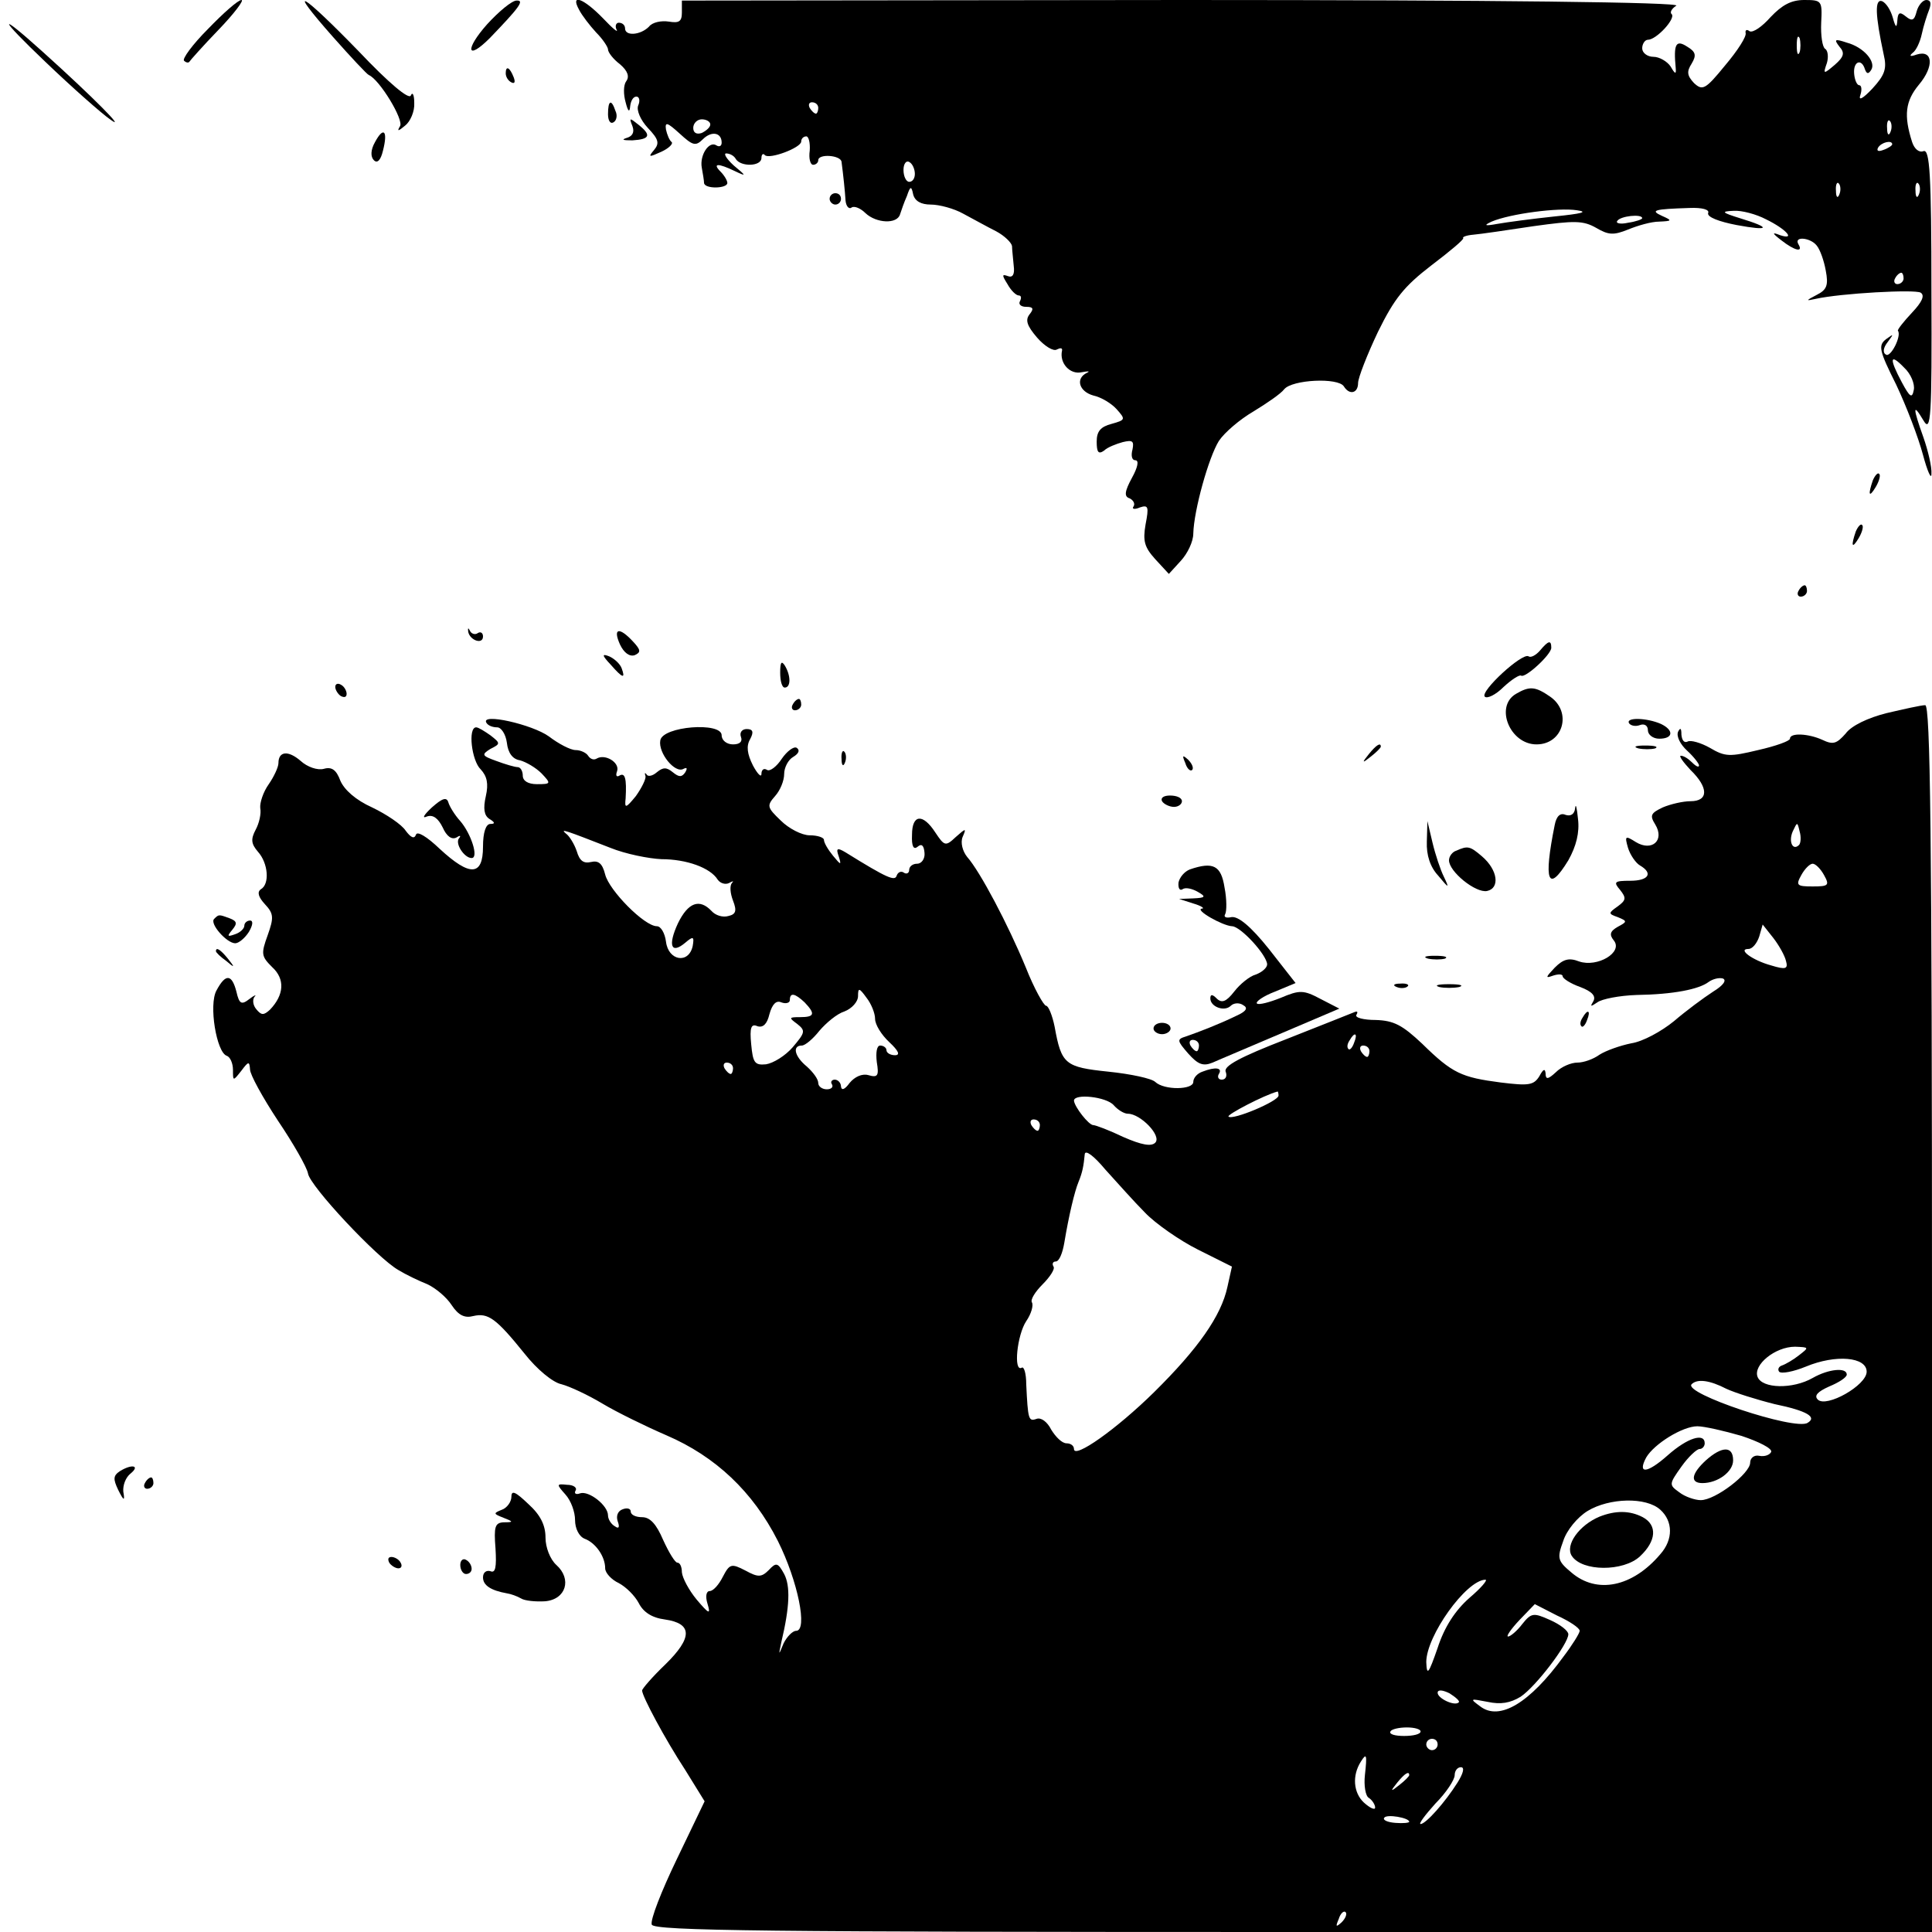
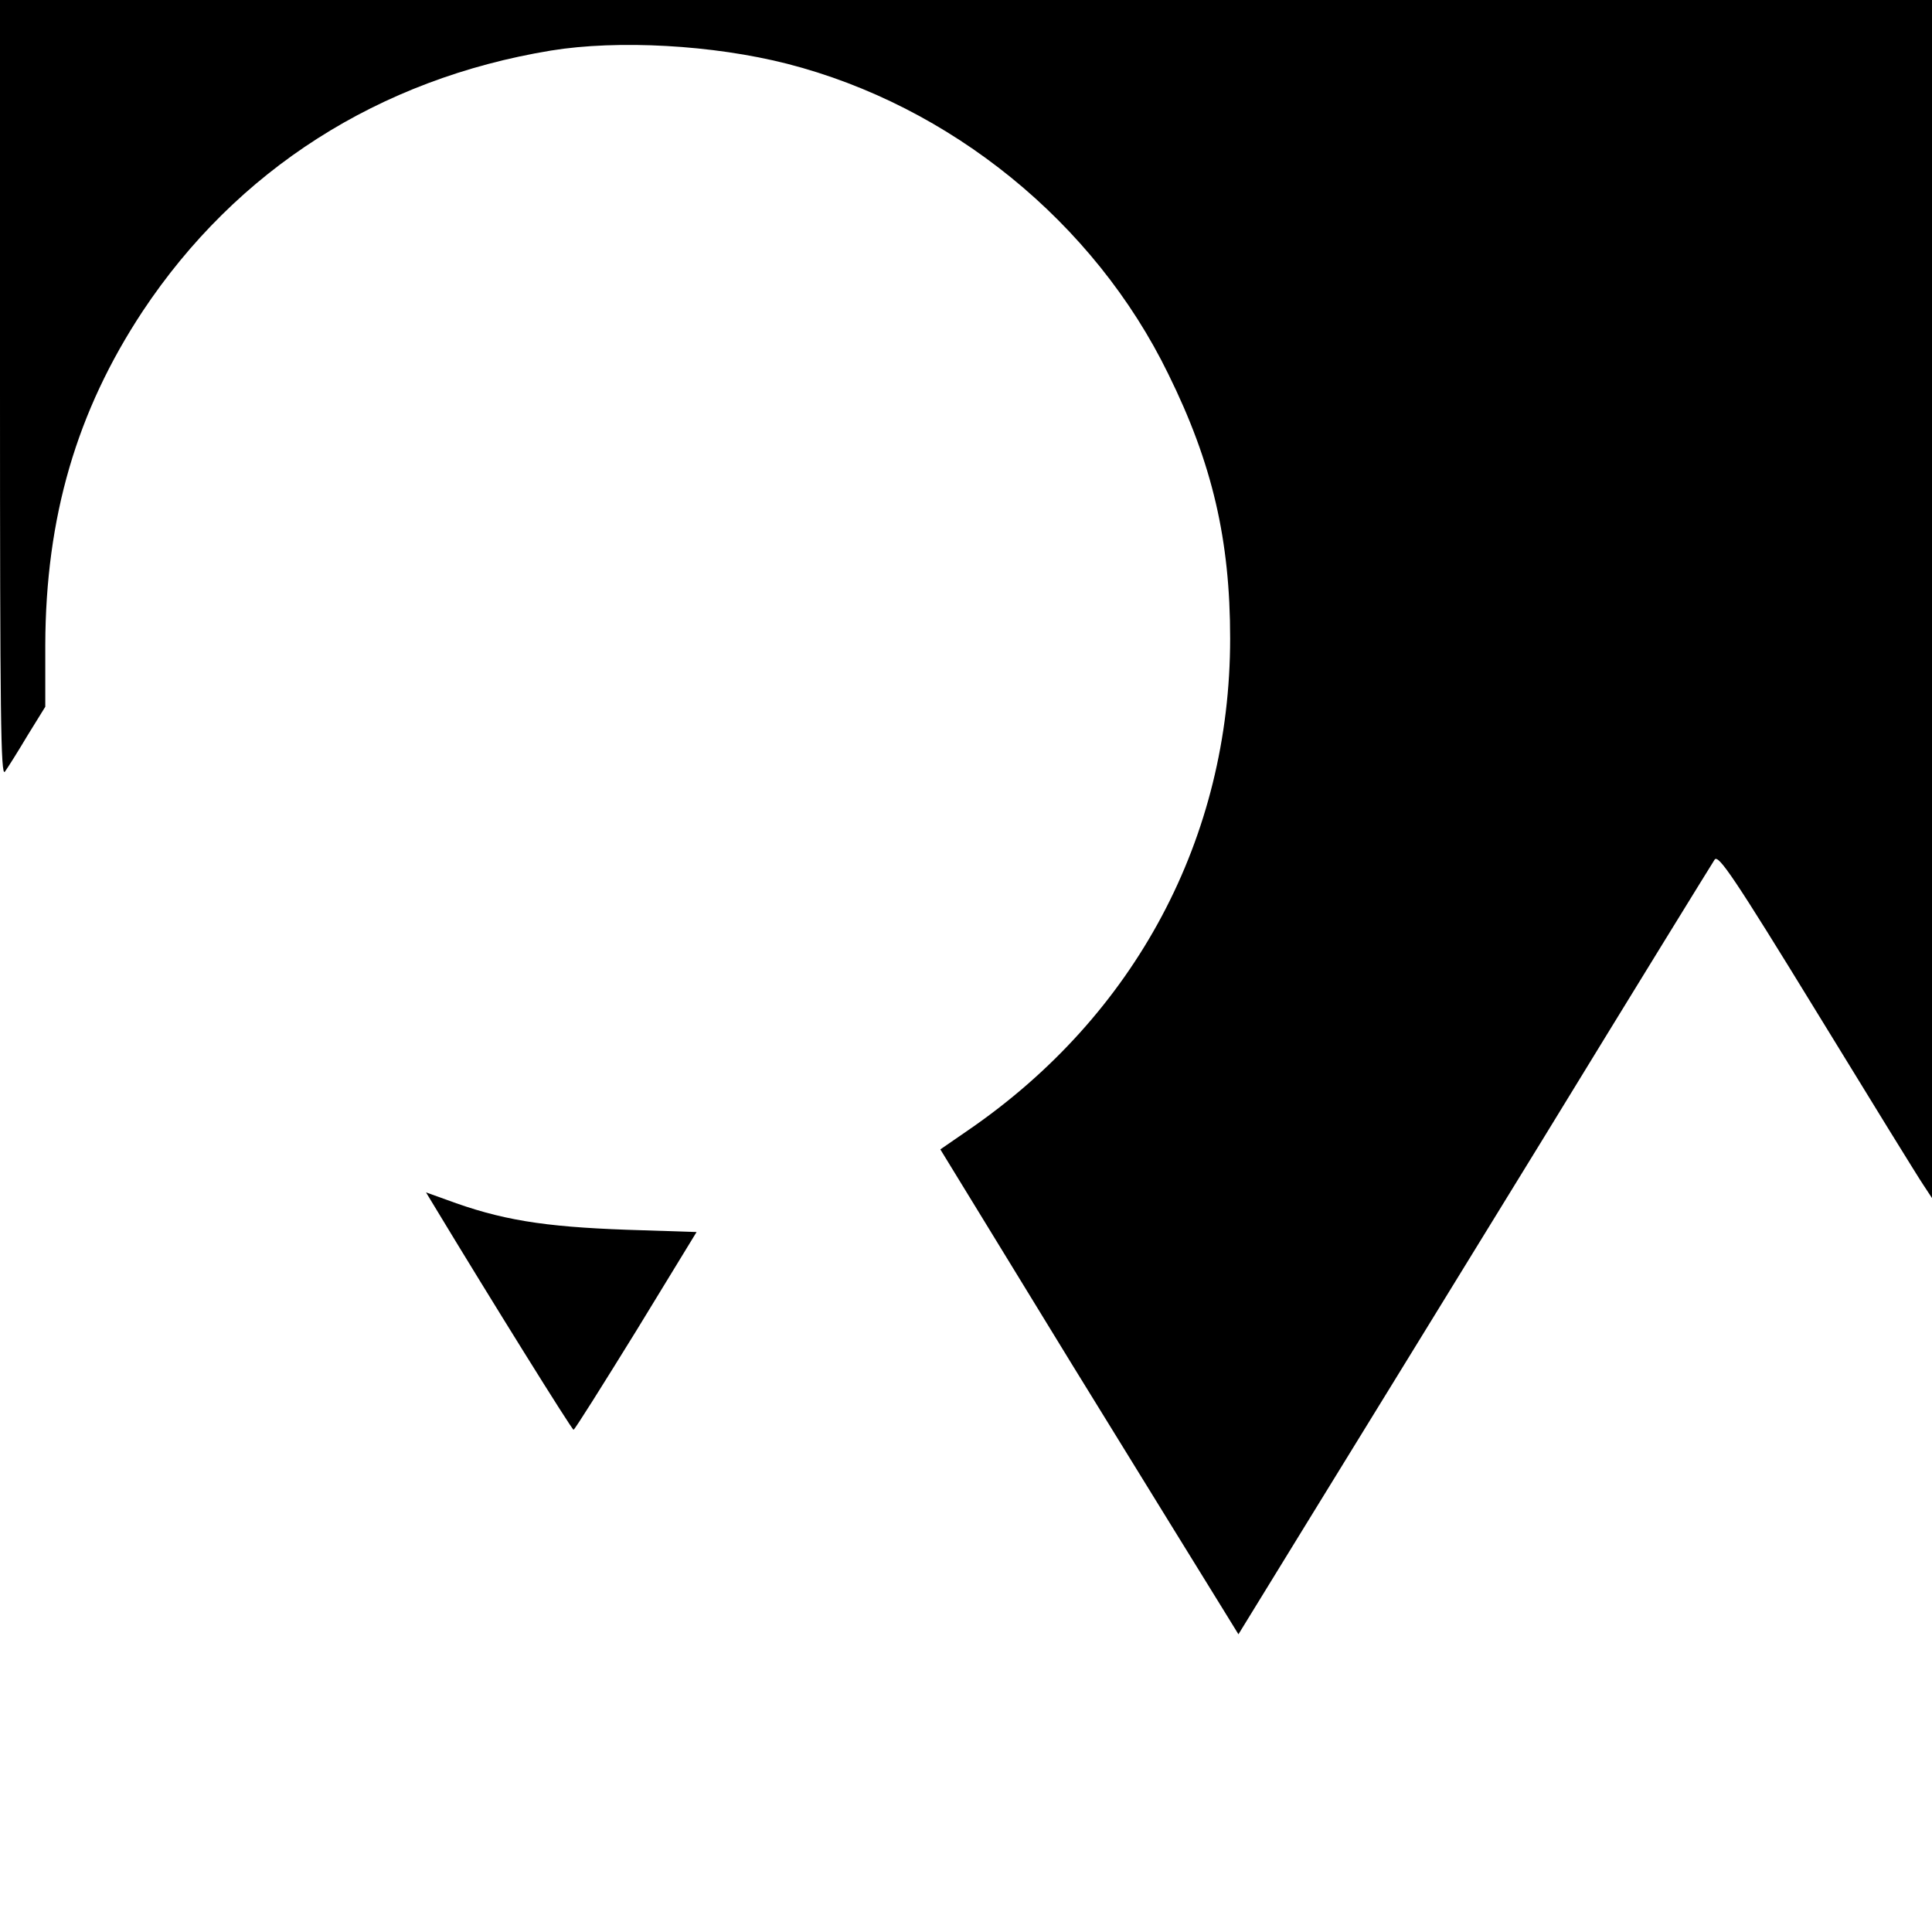
- <svg xmlns="http://www.w3.org/2000/svg" version="1.0" width="340pt" height="340pt" viewBox="0 0 340 340" preserveAspectRatio="xMidYMid meet">
-   <g transform="translate(0,340) scale(0.1,-0.1)" fill="#000000" stroke="none">
-     <path d="M366 3349 c-27 -27 -46 -53 -42 -56 3 -3 7 -4 9 -2 1 2 24 28 52 57 27 28 45 52 40 52 -6 0 -32 -23 -59 -51z" />
-     <path d="M586 3335 c31 -35 60 -66 63 -67 19 -8 62 -79 55 -90 -6 -10 -3 -9 9 1 9 7 17 25 16 40 0 14 -3 20 -6 13 -3 -8 -38 21 -92 78 -101 104 -129 120 -45 25z" />
-     <path d="M857 3357 c-39 -44 -36 -65 5 -24 51 53 62 67 47 66 -8 0 -31 -19 -52 -42z" />
-     <path d="M1019 3383 c5 -10 19 -28 30 -40 12 -12 21 -26 21 -30 0 -5 9 -17 21 -26 14 -12 17 -22 11 -30 -5 -7 -5 -23 -1 -37 4 -16 7 -19 8 -7 1 9 5 17 11 17 5 0 7 -7 3 -16 -3 -8 4 -25 17 -39 19 -20 21 -27 11 -39 -11 -13 -9 -13 13 -3 13 6 21 14 18 17 -4 3 -8 13 -10 22 -2 14 2 13 24 -7 23 -21 28 -23 41 -10 15 15 33 12 33 -6 0 -6 -4 -8 -9 -5 -13 9 -30 -17 -26 -39 2 -11 4 -23 4 -27 1 -11 41 -10 41 0 0 4 -5 13 -12 20 -15 15 -4 15 25 1 21 -10 21 -9 -2 10 -13 12 -18 21 -13 21 6 0 14 -4 17 -10 9 -14 45 -13 45 2 0 6 3 9 6 5 8 -8 64 13 64 24 0 5 4 9 9 9 4 0 7 -11 6 -25 -2 -14 1 -25 6 -25 5 0 9 4 9 8 0 12 40 9 41 -3 3 -23 6 -51 7 -68 1 -10 6 -16 11 -12 5 3 16 -2 24 -10 19 -18 56 -20 61 -2 2 6 7 21 12 32 6 18 8 18 11 3 3 -12 14 -18 31 -18 15 0 41 -7 57 -16 17 -9 42 -23 58 -31 15 -8 27 -20 28 -26 0 -7 2 -22 3 -35 2 -15 -2 -21 -10 -18 -11 4 -11 2 -1 -14 6 -11 15 -20 20 -20 4 0 5 -4 2 -10 -3 -5 1 -10 11 -10 12 0 14 -3 6 -13 -8 -10 -5 -20 13 -41 13 -15 29 -25 35 -21 6 3 10 3 9 -2 -5 -22 14 -43 35 -38 11 2 15 2 9 -1 -21 -10 -14 -33 11 -40 14 -3 32 -14 41 -24 16 -18 16 -19 -9 -26 -19 -5 -26 -13 -26 -31 0 -19 3 -23 13 -16 6 6 22 12 33 15 17 4 20 2 17 -13 -3 -11 -1 -19 5 -19 7 0 4 -13 -6 -31 -13 -24 -14 -33 -4 -36 6 -3 10 -9 7 -14 -4 -5 2 -6 11 -2 15 5 16 1 10 -30 -5 -29 -2 -40 17 -61 l24 -26 21 23 c12 13 22 34 22 48 1 41 27 134 45 163 10 15 37 38 61 52 23 14 48 31 54 39 14 17 95 21 105 5 10 -16 25 -12 25 6 0 9 16 50 35 90 29 59 46 80 94 117 33 25 58 46 56 48 -2 2 6 5 18 6 12 1 60 8 106 15 72 10 87 10 110 -3 22 -13 31 -13 56 -3 17 7 41 14 55 14 23 1 23 2 5 10 -22 10 -14 12 48 14 23 1 36 -3 33 -9 -2 -7 19 -15 50 -21 59 -11 62 -5 6 12 -32 10 -34 12 -11 13 14 1 40 -6 57 -15 35 -17 53 -37 25 -28 -15 6 -15 4 2 -9 23 -18 39 -22 30 -7 -9 15 21 12 32 -2 6 -7 13 -27 16 -44 5 -26 2 -34 -16 -43 -19 -10 -20 -11 -2 -7 45 10 175 17 185 11 8 -5 2 -17 -15 -35 -15 -16 -26 -30 -25 -32 7 -9 -13 -48 -21 -42 -6 3 -5 12 3 22 11 15 11 15 -3 5 -14 -11 -12 -20 18 -80 18 -38 39 -93 47 -123 8 -30 15 -45 15 -34 1 12 -6 41 -14 64 -19 53 -19 62 0 30 13 -22 15 3 14 227 0 207 -3 251 -14 247 -8 -3 -16 4 -20 16 -15 47 -12 72 12 101 27 32 25 62 -4 53 -11 -4 -14 -3 -7 3 6 4 13 19 16 33 3 14 9 33 13 43 4 11 3 17 -5 17 -6 0 -14 -9 -17 -20 -4 -16 -8 -18 -19 -9 -11 9 -14 7 -15 -7 -1 -14 -3 -13 -8 5 -4 14 -12 26 -19 29 -13 4 -12 -24 3 -94 6 -25 2 -36 -20 -60 -17 -18 -25 -22 -21 -11 3 9 2 17 -2 17 -4 0 -8 9 -9 20 -2 22 13 28 19 8 3 -8 6 -9 11 -1 9 14 -13 40 -43 48 -21 7 -23 6 -13 -7 10 -11 8 -18 -8 -32 -20 -17 -21 -17 -14 3 3 10 2 22 -3 25 -5 3 -8 24 -7 46 2 39 1 40 -30 40 -23 0 -39 -9 -59 -30 -15 -17 -31 -28 -37 -25 -5 4 -8 2 -7 -3 2 -6 -14 -31 -36 -57 -35 -43 -40 -45 -55 -31 -12 13 -13 20 -4 34 9 15 7 21 -8 30 -20 13 -24 4 -20 -38 1 -11 -1 -11 -9 3 -6 9 -20 17 -30 17 -11 0 -20 7 -20 15 0 8 5 15 10 15 15 0 49 37 42 45 -4 3 0 10 8 15 9 6 -317 10 -867 10 l-883 -1 0 -21 c0 -16 -5 -19 -23 -16 -13 2 -29 -1 -35 -9 -15 -15 -42 -17 -42 -3 0 6 -5 10 -11 10 -5 0 -7 -6 -4 -12 4 -7 -7 2 -24 20 -34 35 -58 44 -42 15z m2148 -75 c-3 -7 -5 -2 -5 12 0 14 2 19 5 13 2 -7 2 -19 0 -25z m-1727 -98 c0 -5 -2 -10 -4 -10 -3 0 -8 5 -11 10 -3 6 -1 10 4 10 6 0 11 -4 11 -10z m-190 -29 c0 -5 -7 -11 -15 -15 -9 -3 -15 0 -15 9 0 8 7 15 15 15 8 0 15 -4 15 -9z m2077 -13 c-3 -8 -6 -5 -6 6 -1 11 2 17 5 13 3 -3 4 -12 1 -19z m3 -22 c0 -2 -7 -7 -16 -10 -8 -3 -12 -2 -9 4 6 10 25 14 25 6z m-1720 -52 c0 -8 -4 -14 -10 -14 -5 0 -10 9 -10 21 0 11 5 17 10 14 6 -3 10 -13 10 -21z m1627 -36 c-3 -8 -6 -5 -6 6 -1 11 2 17 5 13 3 -3 4 -12 1 -19z m140 0 c-3 -8 -6 -5 -6 6 -1 11 2 17 5 13 3 -3 4 -12 1 -19z m-642 -39 c-38 -4 -83 -10 -100 -13 -22 -4 -25 -3 -10 4 33 14 118 25 150 20 21 -3 9 -6 -40 -11z m155 -3 c0 -2 -11 -6 -25 -8 -13 -3 -22 -1 -19 3 5 9 44 13 44 5z m460 -106 c0 -5 -5 -10 -11 -10 -5 0 -7 5 -4 10 3 6 8 10 11 10 2 0 4 -4 4 -10z m18 -196 c-3 -16 -7 -13 -21 13 -23 43 -21 52 4 26 12 -11 19 -29 17 -39z" />
-     <path d="M80 3291 c47 -45 99 -91 115 -102 28 -20 -30 39 -120 120 -81 73 -78 61 5 -18z" />
-     <path d="M890 3271 c0 -6 4 -13 10 -16 6 -3 7 1 4 9 -7 18 -14 21 -14 7z" />
-     <path d="M1070 3199 c0 -11 4 -18 10 -14 5 3 7 12 3 20 -7 21 -13 19 -13 -6z" />
-     <path d="M1113 3178 c4 -11 0 -18 -11 -21 -9 -3 -5 -4 11 -4 31 2 34 9 10 28 -15 12 -16 12 -10 -3z" />
-     <path d="M660 3150 c-8 -14 -8 -26 -2 -32 6 -6 12 0 16 17 9 35 1 43 -14 15z" />
-     <path d="M1460 3050 c0 -5 5 -10 10 -10 6 0 10 5 10 10 0 6 -4 10 -10 10 -5 0 -10 -4 -10 -10z" />
-     <path d="M3296 2555 c-9 -26 -7 -32 5 -12 6 10 9 21 6 23 -2 3 -7 -2 -11 -11z" />
-     <path d="M3266 2465 c-9 -26 -7 -32 5 -12 6 10 9 21 6 23 -2 3 -7 -2 -11 -11z" />
-     <path d="M3165 2360 c-3 -5 -1 -10 4 -10 6 0 11 5 11 10 0 6 -2 10 -4 10 -3 0 -8 -4 -11 -10z" />
-     <path d="M824 2288 c3 -15 26 -23 26 -8 0 6 -4 9 -9 6 -5 -4 -12 -1 -14 4 -3 6 -4 5 -3 -2z" />
-     <path d="M1091 2266 c7 -15 17 -22 26 -19 11 5 11 9 -3 24 -24 26 -36 24 -23 -5z" />
-     <path d="M2710 2255 c-7 -8 -16 -13 -20 -10 -11 7 -86 -62 -77 -71 4 -4 19 3 33 17 14 13 28 22 31 20 7 -5 53 37 53 49 0 14 -5 13 -20 -5z" />
-     <path d="M1075 2230 c21 -24 26 -25 19 -6 -3 8 -13 17 -22 21 -13 5 -13 2 3 -15z" />
-     <path d="M1373 2216 c0 -14 3 -26 8 -26 11 0 11 21 0 39 -6 9 -8 5 -8 -13z" />
-     <path d="M590 2191 c0 -5 5 -13 10 -16 6 -3 10 -2 10 4 0 5 -4 13 -10 16 -5 3 -10 2 -10 -4z" />
-     <path d="M2668 2179 c-38 -22 -11 -89 36 -89 47 0 63 57 24 84 -26 18 -36 19 -60 5z" />
-     <path d="M1395 2160 c-3 -5 -1 -10 4 -10 6 0 11 5 11 10 0 6 -2 10 -4 10 -3 0 -8 -4 -11 -10z" />
-     <path d="M3320 2145 c-32 -8 -62 -22 -72 -36 -16 -18 -22 -20 -41 -11 -24 11 -57 13 -57 2 0 -4 -25 -13 -56 -20 -50 -12 -58 -12 -85 4 -16 9 -34 14 -39 11 -6 -3 -10 2 -11 12 0 12 -2 13 -6 5 -3 -8 4 -22 16 -33 12 -11 21 -23 21 -26 0 -4 -5 -2 -12 5 -7 7 -15 12 -20 12 -4 0 4 -11 17 -25 32 -31 32 -55 0 -55 -13 0 -35 -5 -49 -11 -21 -10 -23 -14 -13 -30 17 -28 -6 -48 -34 -31 -19 12 -20 11 -14 -10 4 -13 14 -27 21 -31 24 -14 15 -27 -17 -27 -28 0 -30 -2 -18 -16 11 -14 11 -18 -4 -29 -17 -12 -17 -13 0 -19 17 -7 17 -8 0 -17 -14 -8 -15 -14 -7 -24 17 -21 -29 -48 -61 -37 -18 7 -28 4 -43 -11 -16 -17 -17 -19 -3 -14 9 3 17 3 17 -1 0 -4 14 -13 31 -19 21 -8 28 -16 23 -25 -6 -10 -5 -10 7 -2 8 6 39 12 69 13 65 1 110 10 127 23 7 5 18 8 25 6 7 -3 1 -12 -17 -23 -17 -11 -48 -34 -69 -52 -22 -18 -55 -36 -75 -39 -20 -4 -45 -13 -56 -20 -11 -8 -28 -14 -39 -14 -11 0 -28 -7 -38 -17 -14 -13 -18 -13 -18 -2 -1 9 -4 8 -11 -5 -10 -16 -19 -17 -68 -11 -69 9 -85 16 -138 68 -35 33 -50 41 -82 42 -21 0 -37 4 -34 9 3 5 2 7 -3 5 -5 -2 -60 -24 -121 -48 -80 -31 -110 -47 -106 -57 3 -8 0 -14 -7 -14 -6 0 -8 5 -5 10 7 11 -6 13 -29 4 -9 -3 -16 -11 -16 -18 0 -14 -51 -15 -67 0 -6 6 -43 14 -82 18 -77 8 -83 13 -95 79 -4 20 -11 37 -15 37 -4 0 -21 30 -36 68 -31 75 -80 168 -103 194 -8 10 -12 25 -8 35 7 16 6 16 -12 0 -18 -17 -20 -16 -36 8 -22 34 -41 32 -41 -4 -1 -21 3 -27 10 -21 7 6 11 2 12 -11 1 -10 -5 -19 -13 -19 -8 0 -14 -5 -14 -11 0 -5 -4 -8 -9 -5 -5 4 -11 1 -13 -5 -3 -10 -16 -5 -90 41 -15 9 -17 7 -12 -7 5 -16 4 -16 -10 1 -9 11 -16 23 -16 28 0 4 -11 8 -25 8 -14 0 -37 12 -51 26 -24 23 -25 26 -10 43 9 10 16 27 16 39 0 11 7 25 16 30 10 6 12 12 6 16 -5 3 -17 -6 -26 -19 -9 -14 -21 -23 -26 -20 -6 4 -10 0 -10 -7 0 -7 -7 0 -15 15 -10 20 -12 34 -5 46 7 13 5 18 -6 18 -8 0 -13 -6 -10 -14 3 -8 -2 -13 -14 -13 -11 0 -20 7 -20 16 0 24 -104 16 -108 -9 -4 -22 26 -59 41 -50 6 3 7 1 3 -6 -6 -9 -11 -9 -22 0 -11 9 -17 9 -28 0 -8 -7 -16 -8 -18 -4 -3 4 -4 3 -2 -3 1 -5 -7 -21 -17 -35 -18 -22 -20 -22 -18 -4 2 35 -1 46 -11 40 -5 -3 -7 0 -4 8 5 15 -21 31 -36 22 -5 -3 -11 -1 -15 5 -3 5 -13 10 -22 10 -9 0 -30 11 -47 24 -29 21 -121 42 -110 24 3 -5 11 -8 19 -8 7 0 15 -12 17 -27 2 -18 10 -29 23 -31 11 -3 28 -13 38 -23 17 -18 17 -19 -8 -19 -16 0 -25 6 -25 15 0 8 -4 15 -9 15 -5 0 -22 5 -38 11 -25 9 -26 11 -10 21 18 9 18 10 0 24 -10 7 -21 14 -25 14 -15 0 -8 -59 8 -74 11 -12 14 -25 9 -47 -5 -22 -3 -34 6 -40 10 -6 11 -9 2 -9 -8 0 -13 -15 -13 -40 0 -52 -23 -53 -76 -4 -23 22 -40 32 -42 25 -3 -8 -9 -5 -18 7 -7 11 -34 29 -59 41 -29 13 -49 31 -56 47 -7 19 -15 25 -29 21 -11 -3 -29 3 -41 14 -22 19 -39 17 -39 -4 0 -7 -8 -24 -17 -37 -10 -14 -16 -33 -15 -42 2 -10 -2 -27 -8 -38 -9 -17 -8 -25 4 -39 18 -20 21 -57 5 -66 -7 -5 -4 -14 7 -26 16 -17 16 -24 5 -55 -12 -33 -11 -37 8 -56 23 -21 21 -49 -4 -75 -11 -10 -15 -10 -24 1 -6 7 -7 17 -3 22 4 4 0 3 -9 -4 -14 -11 -18 -9 -23 13 -8 31 -19 32 -35 2 -14 -25 0 -109 18 -115 6 -2 11 -13 11 -25 0 -20 0 -20 15 -1 12 16 14 17 15 2 0 -9 22 -49 49 -90 27 -40 51 -82 53 -93 3 -22 122 -149 159 -170 13 -8 36 -19 51 -25 15 -7 34 -23 43 -37 12 -18 23 -23 38 -19 26 6 40 -4 90 -66 22 -28 50 -51 65 -54 15 -4 47 -19 72 -34 25 -15 76 -40 113 -56 86 -37 152 -99 196 -186 35 -70 53 -158 32 -158 -6 0 -16 -10 -22 -22 -9 -22 -9 -22 -4 2 15 63 16 99 5 120 -11 20 -14 21 -27 7 -13 -13 -19 -13 -41 -1 -25 13 -28 12 -40 -11 -7 -14 -17 -25 -23 -25 -6 0 -8 -9 -4 -22 6 -20 3 -19 -19 7 -14 17 -25 38 -26 48 0 9 -3 17 -8 17 -4 0 -15 18 -25 40 -12 28 -23 40 -37 40 -11 0 -20 4 -20 10 0 5 -6 7 -14 4 -9 -3 -12 -12 -9 -21 4 -11 2 -14 -5 -9 -7 4 -12 13 -12 19 0 18 -34 44 -49 39 -8 -3 -11 0 -8 5 3 5 -4 10 -15 10 -19 2 -19 1 -3 -17 10 -11 17 -31 17 -45 0 -15 7 -29 17 -33 19 -7 36 -31 36 -52 0 -8 11 -20 24 -26 13 -7 28 -22 35 -35 8 -16 23 -26 46 -29 49 -7 49 -32 1 -79 -23 -22 -41 -43 -41 -46 0 -10 40 -85 76 -140 l34 -55 -49 -102 c-27 -56 -47 -107 -44 -115 4 -11 203 -13 1129 -13 l1124 0 0 1080 c0 858 -3 1080 -12 1079 -7 0 -38 -7 -68 -14z m-154 -232 c-11 -11 -19 6 -11 24 8 17 8 17 12 0 3 -10 2 -21 -1 -24z m-2092 -5 c27 -11 68 -19 90 -20 44 0 86 -15 99 -36 5 -7 14 -9 20 -6 7 4 9 4 5 0 -4 -5 -3 -18 2 -31 7 -18 5 -24 -8 -27 -10 -3 -23 1 -30 9 -21 22 -41 15 -59 -22 -18 -39 -12 -55 13 -34 14 12 16 11 13 -6 -7 -32 -43 -26 -47 8 -2 15 -9 27 -16 27 -22 0 -84 63 -91 91 -5 20 -12 25 -25 22 -13 -3 -20 2 -25 19 -4 12 -13 27 -19 31 -12 10 1 5 78 -25z m2136 -48 c10 -18 8 -20 -20 -20 -28 0 -30 2 -20 20 6 11 15 20 20 20 5 0 14 -9 20 -20z m-67 -151 c4 -14 0 -16 -26 -8 -33 9 -60 29 -40 29 7 0 15 10 19 22 l6 21 19 -24 c10 -13 20 -31 22 -40z m-1603 -102 c0 -10 11 -28 25 -41 16 -15 20 -23 10 -23 -8 0 -15 4 -15 9 0 4 -5 8 -11 8 -6 0 -8 -12 -6 -29 4 -24 2 -28 -15 -23 -11 3 -24 -3 -33 -14 -8 -11 -14 -14 -15 -6 0 6 -5 12 -11 12 -5 0 -8 -4 -5 -8 3 -5 -1 -9 -9 -9 -8 0 -15 5 -15 11 0 7 -9 19 -20 29 -22 18 -26 37 -9 37 6 0 20 12 31 26 12 14 31 30 44 34 13 5 24 17 24 27 0 15 2 15 15 -3 8 -10 15 -27 15 -37z m-124 29 c19 -20 18 -26 -8 -26 -20 0 -20 -1 -5 -12 15 -12 14 -15 -8 -41 -13 -15 -34 -28 -47 -30 -20 -2 -23 3 -26 35 -3 30 0 37 11 32 10 -3 17 4 21 21 5 18 12 25 21 21 8 -3 15 -1 15 4 0 14 9 12 26 -4z m967 -71 c-3 -9 -8 -14 -10 -11 -3 3 -2 9 2 15 9 16 15 13 8 -4z m27 -15 c0 -5 -2 -10 -4 -10 -3 0 -8 5 -11 10 -3 6 -1 10 4 10 6 0 11 -4 11 -10z m-1120 -30 c0 -5 -2 -10 -4 -10 -3 0 -8 5 -11 10 -3 6 -1 10 4 10 6 0 11 -4 11 -10z m960 -48 c0 -10 -81 -44 -88 -37 -4 3 63 38 86 44 1 1 2 -3 2 -7z m-290 -17 c7 -8 18 -15 25 -15 22 0 60 -39 48 -51 -7 -7 -24 -4 -56 10 -25 12 -49 21 -53 21 -8 0 -33 32 -34 43 0 13 57 7 70 -8z m-130 -35 c0 -5 -2 -10 -4 -10 -3 0 -8 5 -11 10 -3 6 -1 10 4 10 6 0 11 -4 11 -10z m185 -154 c18 -19 61 -49 93 -65 l60 -30 -8 -36 c-11 -51 -52 -109 -129 -185 -66 -65 -141 -118 -141 -100 0 6 -6 10 -13 10 -8 0 -19 11 -27 24 -7 14 -18 22 -26 19 -14 -5 -15 -1 -18 61 0 19 -4 32 -8 29 -15 -8 -8 58 8 82 9 13 13 28 10 33 -3 5 6 19 19 32 13 13 22 27 19 31 -3 5 -1 9 4 9 6 0 12 15 15 33 8 48 18 90 25 107 7 17 9 28 11 49 1 8 16 -3 36 -27 20 -22 51 -57 70 -76z m1151 -251 c-10 -8 -24 -16 -30 -18 -6 -2 -8 -7 -5 -11 4 -4 25 0 47 9 53 22 107 17 107 -9 0 -24 -71 -64 -86 -49 -7 7 0 14 20 23 17 7 31 16 31 21 0 13 -32 10 -60 -6 -35 -20 -89 -19 -97 2 -8 21 31 53 66 53 25 -1 25 -1 7 -15z m-128 -59 c15 -7 53 -19 85 -27 58 -12 75 -23 58 -33 -22 -14 -220 52 -204 68 10 10 32 7 61 -8z m27 -83 c30 -10 54 -22 52 -28 -2 -5 -11 -9 -21 -7 -9 2 -16 -4 -16 -12 0 -19 -61 -66 -87 -66 -10 0 -28 6 -38 14 -18 13 -18 14 4 45 12 17 27 31 32 31 5 0 9 5 9 10 0 19 -30 10 -65 -21 -36 -32 -54 -34 -38 -4 14 24 64 55 90 55 12 0 47 -8 78 -17z m-143 -130 c22 -20 23 -52 0 -78 -49 -58 -112 -71 -157 -32 -24 20 -25 25 -14 55 6 19 25 42 43 53 38 23 103 25 128 2z m-336 -155 c-25 -22 -44 -51 -56 -88 -16 -46 -19 -50 -20 -25 0 46 70 144 104 145 5 0 -8 -15 -28 -32z m194 -58 c0 -4 -13 -25 -29 -46 -59 -81 -112 -113 -146 -87 -19 14 -18 14 13 8 23 -5 40 -2 58 9 27 18 84 93 84 110 0 6 -14 17 -32 25 -29 13 -33 13 -49 -7 -9 -12 -21 -22 -25 -22 -4 0 5 13 20 29 l27 28 39 -20 c22 -10 40 -22 40 -27z m-213 -126 c-7 -7 -37 7 -37 17 0 6 9 5 21 -1 11 -7 19 -14 16 -16z m-67 -51 c0 -5 -13 -8 -29 -8 -16 0 -27 3 -24 8 2 4 15 7 29 7 13 0 24 -3 24 -7z m30 -23 c0 -5 -4 -10 -10 -10 -5 0 -10 5 -10 10 0 6 5 10 10 10 6 0 10 -4 10 -10z m-128 -54 c-2 -18 1 -37 7 -40 6 -4 11 -12 11 -17 0 -5 -9 -1 -20 9 -18 17 -21 47 -5 72 10 16 11 12 7 -24z m163 -13 c-22 -35 -56 -73 -65 -73 -4 0 8 16 26 36 19 19 34 42 34 50 0 8 5 14 11 14 7 0 4 -11 -6 -27z m-85 13 c0 -2 -8 -10 -17 -17 -16 -13 -17 -12 -4 4 13 16 21 21 21 13z m0 -82 c0 -2 -11 -3 -24 -2 -14 1 -23 5 -20 9 4 7 44 0 44 -7z m-119 -177 c-10 -9 -11 -8 -5 6 3 10 9 15 12 12 3 -3 0 -11 -7 -18z" />
-     <path d="M3002 830 c-26 -24 -28 -40 -6 -40 27 0 54 20 54 40 0 26 -20 25 -48 0z" />
-     <path d="M2815 731 c-36 -15 -61 -50 -49 -69 18 -28 91 -28 120 -1 29 27 31 55 5 69 -23 12 -48 12 -76 1z" />
-     <path d="M2867 2127 c3 -4 11 -6 19 -3 8 3 14 -1 14 -9 0 -8 9 -15 20 -15 25 0 26 15 3 26 -25 11 -63 12 -56 1z" />
-     <path d="M2409 2073 c-13 -16 -12 -17 4 -4 9 7 17 15 17 17 0 8 -8 3 -21 -13z" />
-     <path d="M2883 2083 c9 -2 23 -2 30 0 6 3 -1 5 -18 5 -16 0 -22 -2 -12 -5z" />
-     <path d="M1481 2064 c0 -11 3 -14 6 -6 3 7 2 16 -1 19 -3 4 -6 -2 -5 -13z" />
-     <path d="M2086 2057 c3 -10 9 -15 12 -12 3 3 0 11 -7 18 -10 9 -11 8 -5 -6z" />
-     <path d="M760 1979 c-14 -13 -18 -20 -9 -16 11 4 20 -3 28 -19 7 -16 16 -22 24 -18 6 4 9 4 5 -1 -8 -9 9 -35 22 -35 13 0 -1 43 -20 65 -10 11 -19 26 -21 33 -3 10 -11 7 -29 -9z" />
-     <path d="M2045 1990 c3 -5 13 -10 21 -10 8 0 14 5 14 10 0 6 -9 10 -21 10 -11 0 -17 -4 -14 -10z" />
-     <path d="M2772 1978 c-1 -11 -8 -15 -17 -12 -9 4 -16 -2 -19 -18 -20 -99 -12 -121 24 -62 14 25 20 49 17 73 -2 20 -4 28 -5 19z" />
-     <path d="M2511 1919 c-1 -24 6 -45 20 -60 19 -23 20 -23 10 -2 -6 12 -15 39 -20 60 l-9 38 -1 -36z" />
-     <path d="M2563 1903 c-7 -2 -13 -10 -13 -17 0 -20 47 -58 67 -54 23 5 19 37 -9 61 -21 18 -25 19 -45 10z" />
-     <path d="M2094 1870 c-10 -4 -18 -14 -20 -23 -1 -10 2 -15 7 -12 5 4 17 1 26 -4 16 -9 15 -11 -7 -12 l-25 -1 25 -8 c14 -4 21 -9 15 -9 -13 -2 36 -30 53 -31 15 0 61 -50 62 -67 0 -6 -9 -14 -20 -18 -11 -3 -28 -17 -38 -30 -14 -18 -22 -21 -31 -12 -7 7 -11 8 -11 0 0 -15 25 -24 36 -13 5 5 15 6 22 1 9 -5 5 -11 -13 -19 -31 -15 -65 -28 -88 -36 -16 -5 -16 -7 4 -30 17 -19 26 -23 43 -16 11 5 66 28 122 52 l101 43 -33 17 c-30 16 -37 16 -70 2 -20 -8 -39 -13 -42 -10 -3 3 11 13 32 21 l36 15 -47 60 c-32 40 -54 58 -66 56 -9 -2 -14 0 -11 5 3 5 3 27 -1 47 -6 39 -20 46 -61 32z m16 -310 c0 -5 -2 -10 -4 -10 -3 0 -8 5 -11 10 -3 6 -1 10 4 10 6 0 11 -4 11 -10z" />
-     <path d="M377 1783 c-9 -8 22 -43 37 -43 6 0 17 9 24 20 7 12 8 20 2 20 -5 0 -10 -4 -10 -9 0 -5 -7 -12 -16 -15 -14 -5 -15 -4 -5 8 9 11 8 15 -5 20 -19 7 -19 7 -27 -1z" />
-     <path d="M380 1726 c0 -2 8 -10 18 -17 15 -13 16 -12 3 4 -13 16 -21 21 -21 13z" />
-     <path d="M2513 1713 c9 -2 23 -2 30 0 6 3 -1 5 -18 5 -16 0 -22 -2 -12 -5z" />
-     <path d="M2458 1663 c7 -3 16 -2 19 1 4 3 -2 6 -13 5 -11 0 -14 -3 -6 -6z" />
-     <path d="M2533 1663 c9 -2 25 -2 35 0 9 3 1 5 -18 5 -19 0 -27 -2 -17 -5z" />
-     <path d="M2785 1609 c-4 -6 -5 -12 -2 -15 2 -3 7 2 10 11 7 17 1 20 -8 4z" />
-     <path d="M2030 1590 c0 -5 7 -10 15 -10 8 0 15 5 15 10 0 6 -7 10 -15 10 -8 0 -15 -4 -15 -10z" />
-     <path d="M211 811 c-12 -8 -12 -14 -3 -33 10 -20 12 -20 9 -3 -1 11 4 25 13 32 17 14 2 17 -19 4z" />
-     <path d="M255 790 c-3 -5 -1 -10 4 -10 6 0 11 5 11 10 0 6 -2 10 -4 10 -3 0 -8 -4 -11 -10z" />
-     <path d="M900 766 c0 -9 -8 -20 -17 -23 -15 -6 -15 -7 3 -14 18 -7 18 -8 0 -8 -15 -1 -17 -8 -14 -46 2 -33 0 -44 -9 -40 -7 2 -13 -2 -13 -11 0 -14 14 -23 42 -28 7 -1 18 -5 25 -9 6 -4 25 -6 42 -5 37 3 48 39 20 64 -11 10 -19 31 -19 48 0 22 -9 40 -30 59 -23 22 -30 25 -30 13z" />
-     <path d="M685 650 c3 -5 11 -10 16 -10 6 0 7 5 4 10 -3 6 -11 10 -16 10 -6 0 -7 -4 -4 -10z" />
-     <path d="M810 646 c0 -9 5 -16 10 -16 6 0 10 4 10 9 0 6 -4 13 -10 16 -5 3 -10 -1 -10 -9z" />
+ <svg xmlns="http://www.w3.org/2000/svg" version="1.0" width="512pt" height="512pt" viewBox="0 0 512 512" preserveAspectRatio="xMidYMid meet">
+   <g transform="translate(0,512) scale(0.1,-0.1)" fill="#000000" stroke="none">
+     <path d="M0 4088 c0 -861 2 -1029 13 -1013 8 11 35 54 60 96 l47 76 0 164 c1 338 83 619 258 884 249 375 626 616 1082 691 178 29 430 15 626 -35 433 -111 814 -420 1010 -822 117 -237 164 -440 164 -701 0 -528 -251 -999 -694 -1303 l-74 -51 349 -570 c193 -313 371 -602 396 -642 l45 -73 180 293 c99 161 381 619 626 1018 244 399 450 733 456 742 10 14 51 -46 271 -405 142 -232 269 -438 282 -457 l23 -35 0 1588 0 1587 -2560 0 -2560 0 0 -1032z" />
+     <path d="M1152 1922 c148 -245 364 -592 368 -591 3 0 77 118 166 262 l160 262 -185 6 c-222 8 -334 26 -479 80 l-53 19 23 -38z" />
  </g>
</svg>
